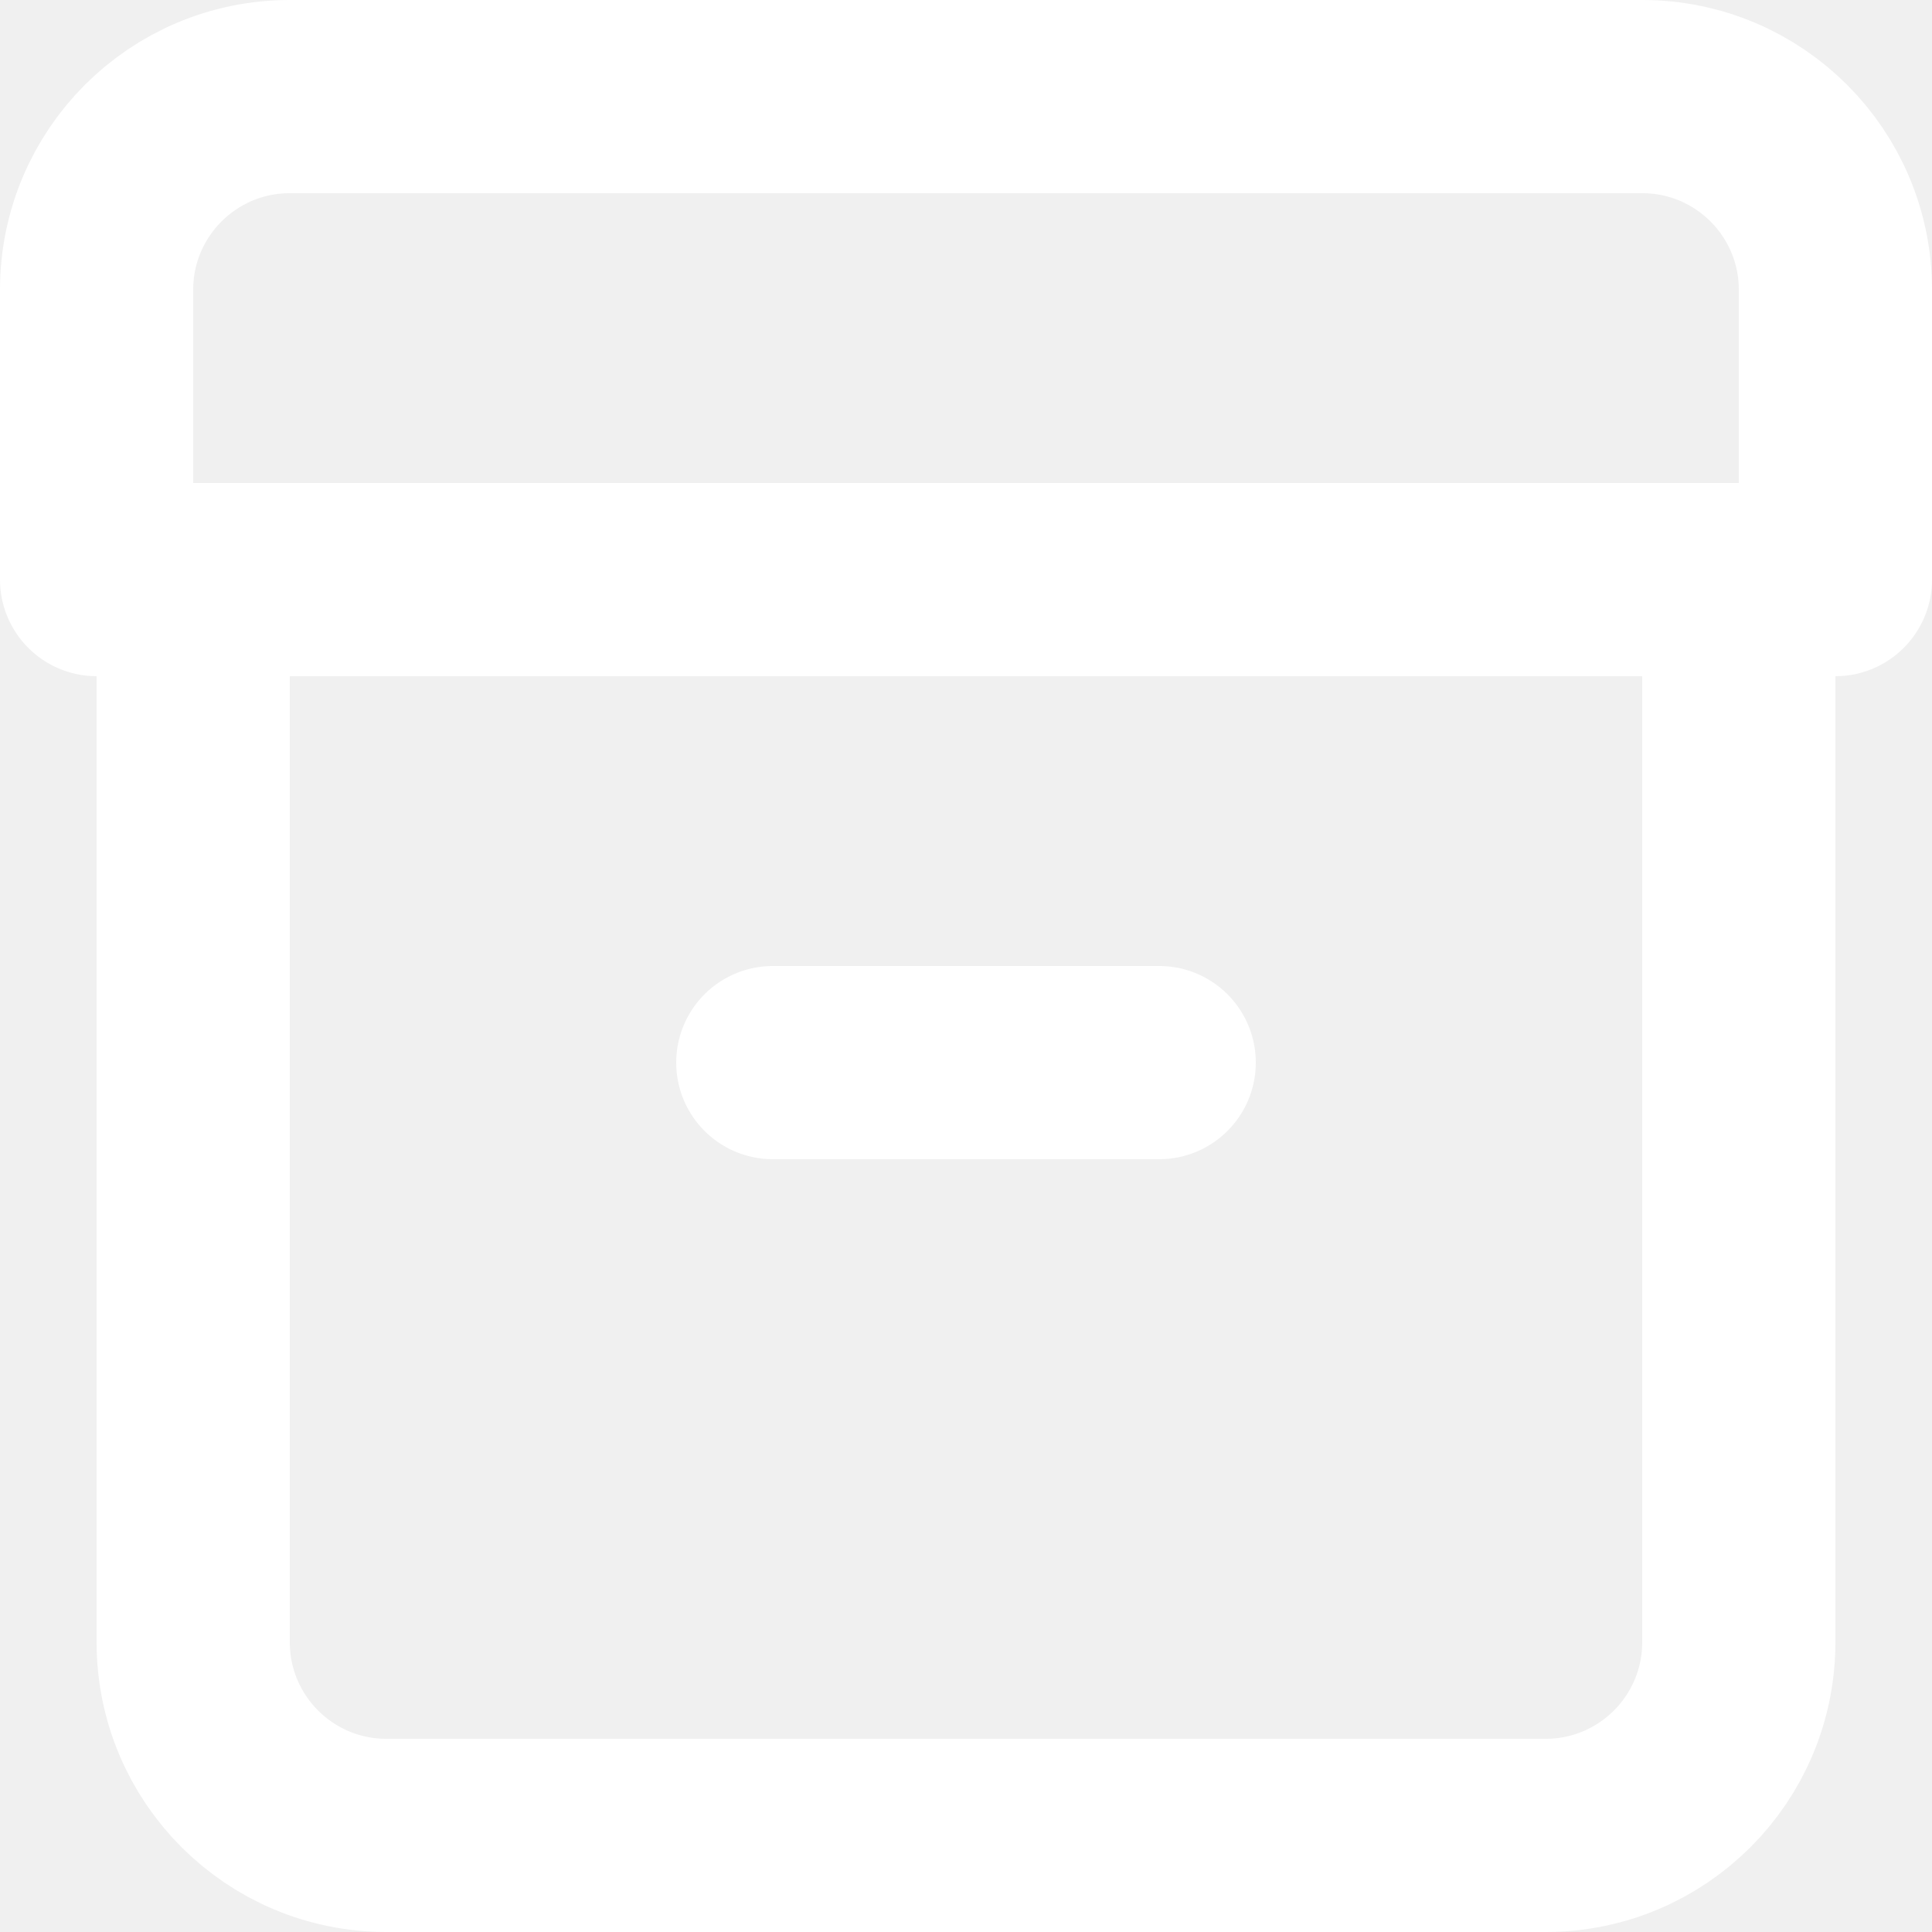
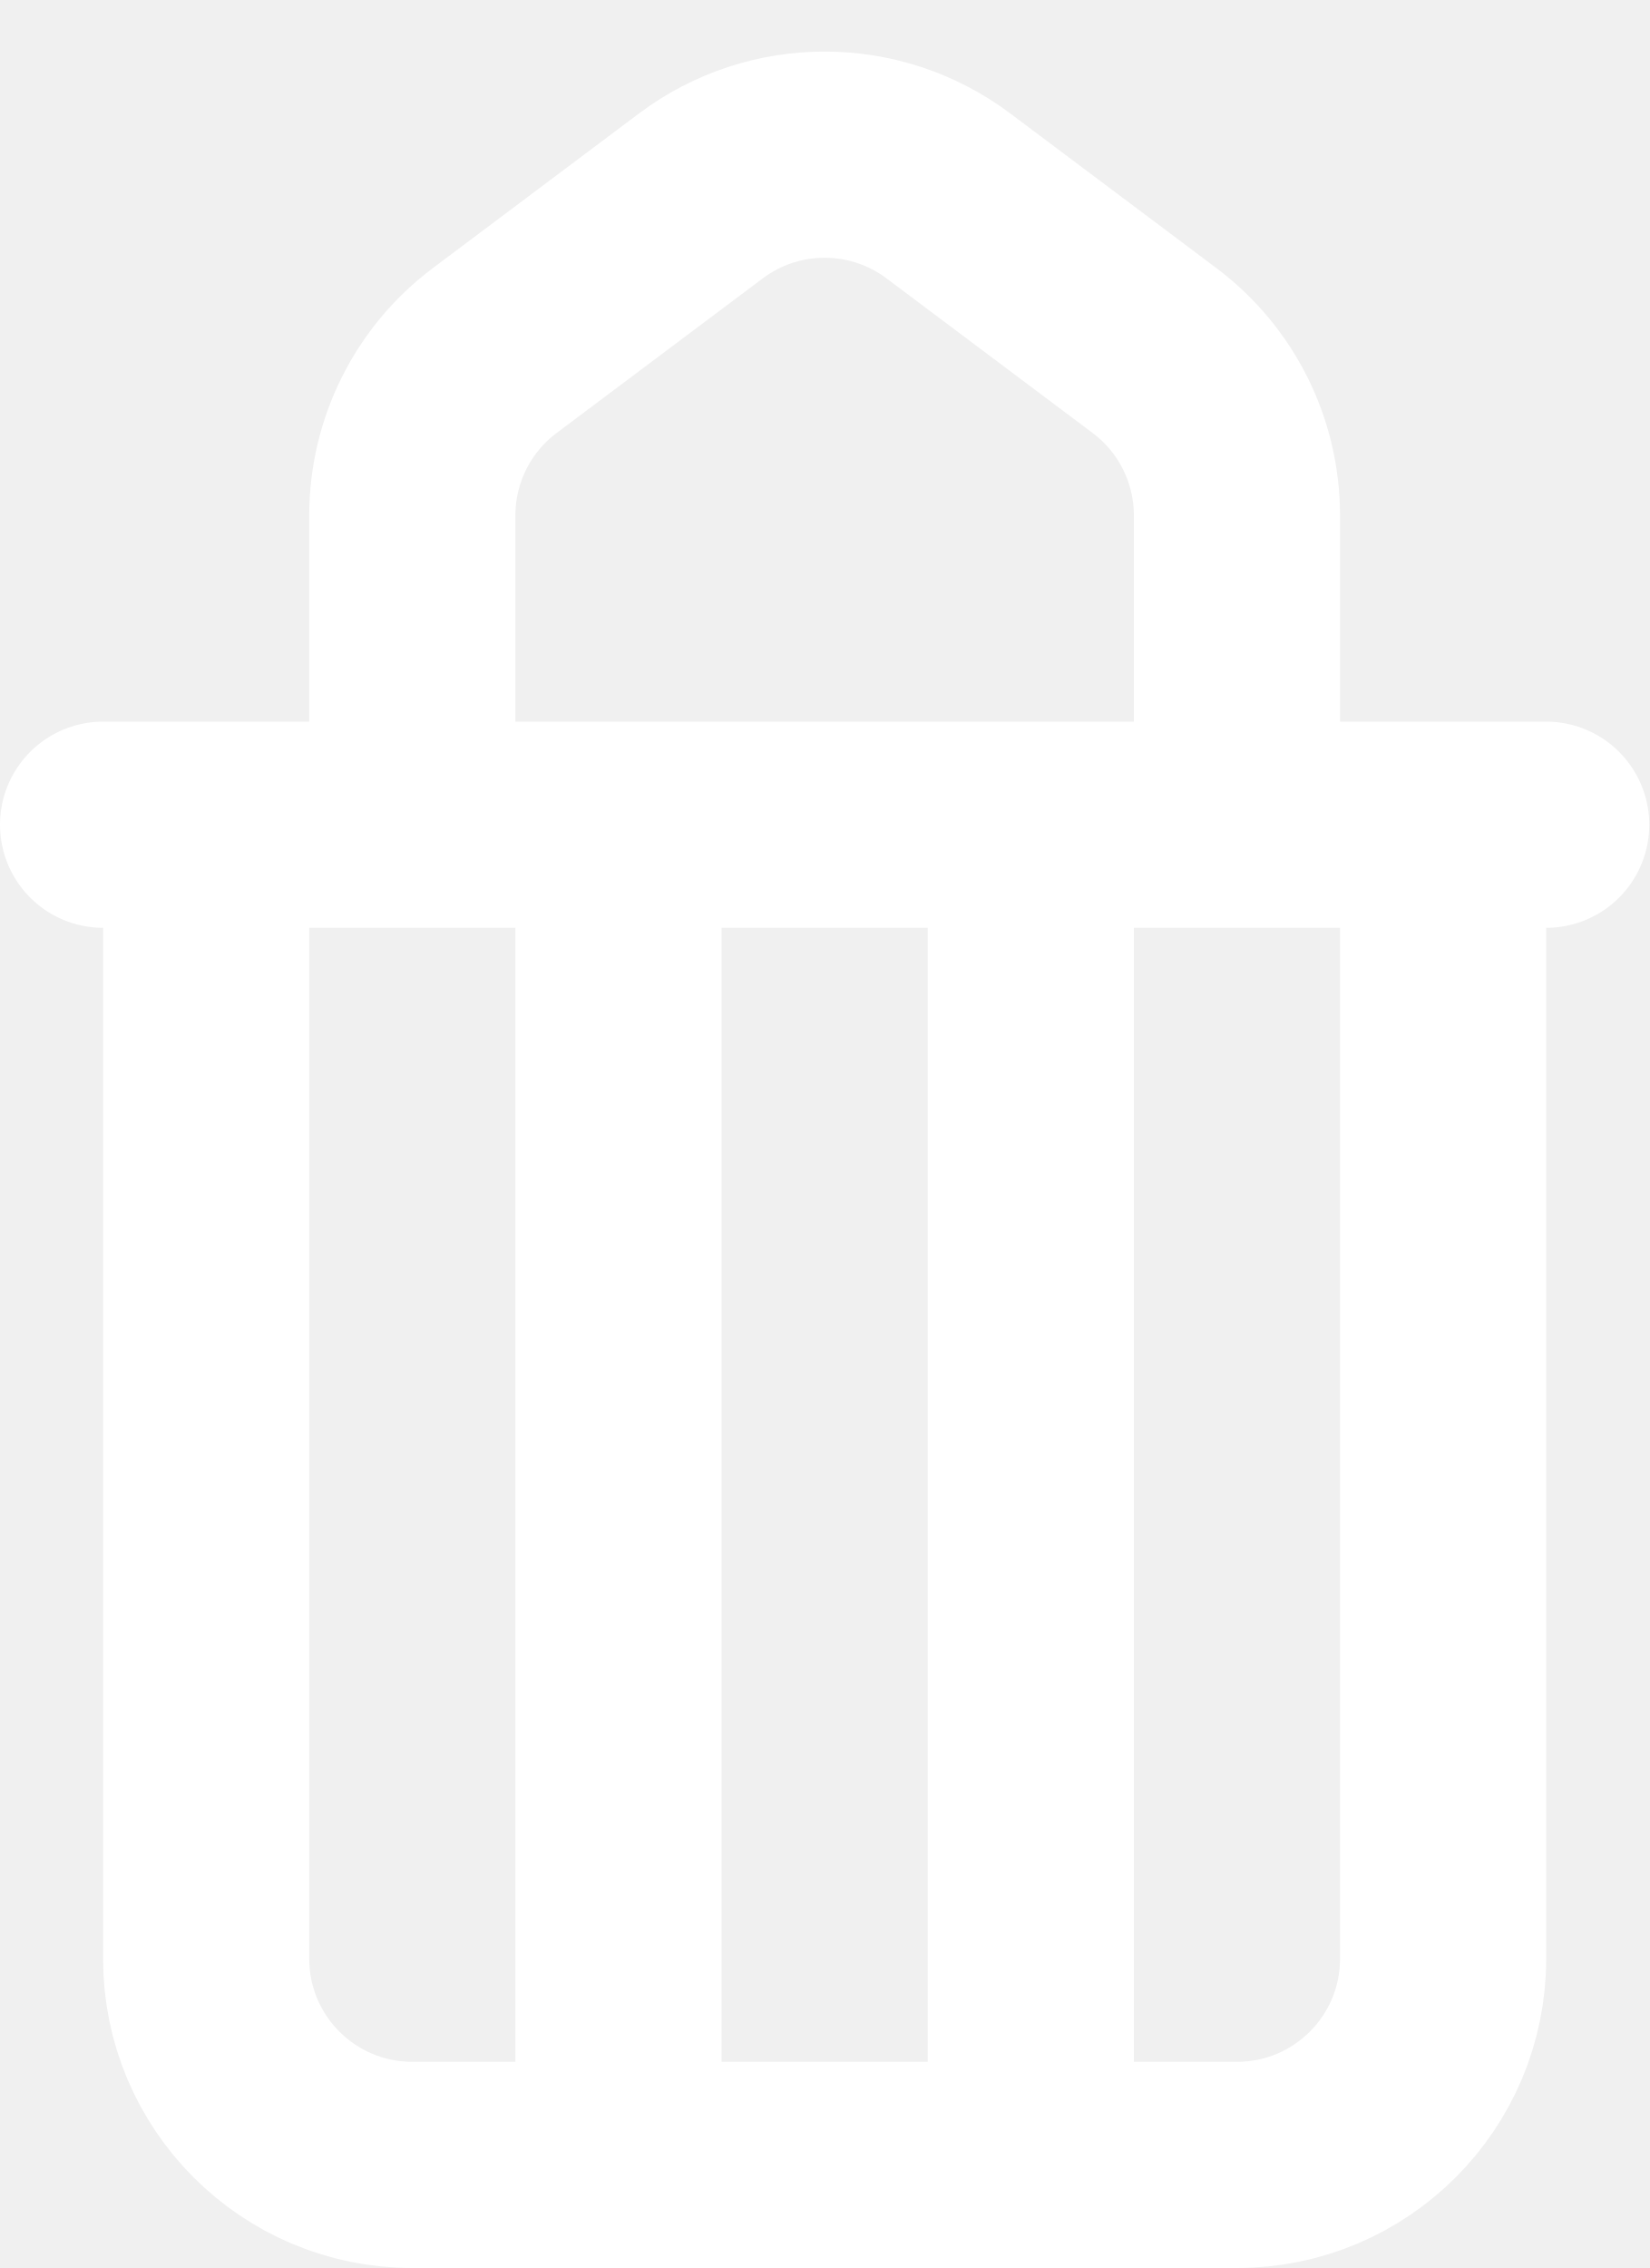
- <svg xmlns="http://www.w3.org/2000/svg" width="20" height="20" viewBox="0 0 20 20" fill="none">
-   <path d="M8 11H12M18 6V17C18 18.105 17.105 19 16 19H4C2.895 19 2 18.105 2 17V6M19 6V3C19 1.895 18.105 1 17 1H3C1.895 1 1 1.895 1 3V6H19Z" stroke="white" stroke-width="2" stroke-linecap="round" stroke-linejoin="round" />
+ <svg xmlns="http://www.w3.org/2000/svg" width="16" height="22" viewBox="0 0 16 22" fill="none">
+   <path d="M2 8V19C2 20.105 2.895 21 4 21H12C13.105 21 14 20.105 14 19V8M2 8H1M2 8H4M14 8H15M14 8H12M6 8V21M10 8V21M4 8V5C4 4.37 4.296 3.778 4.8 3.4L6.8 1.9C7.511 1.367 8.489 1.367 9.2 1.9L11.2 3.4C11.704 3.778 12 4.37 12 5V8M4 8H12" stroke="white" stroke-width="2" stroke-linecap="round" stroke-linejoin="round" />
</svg>
